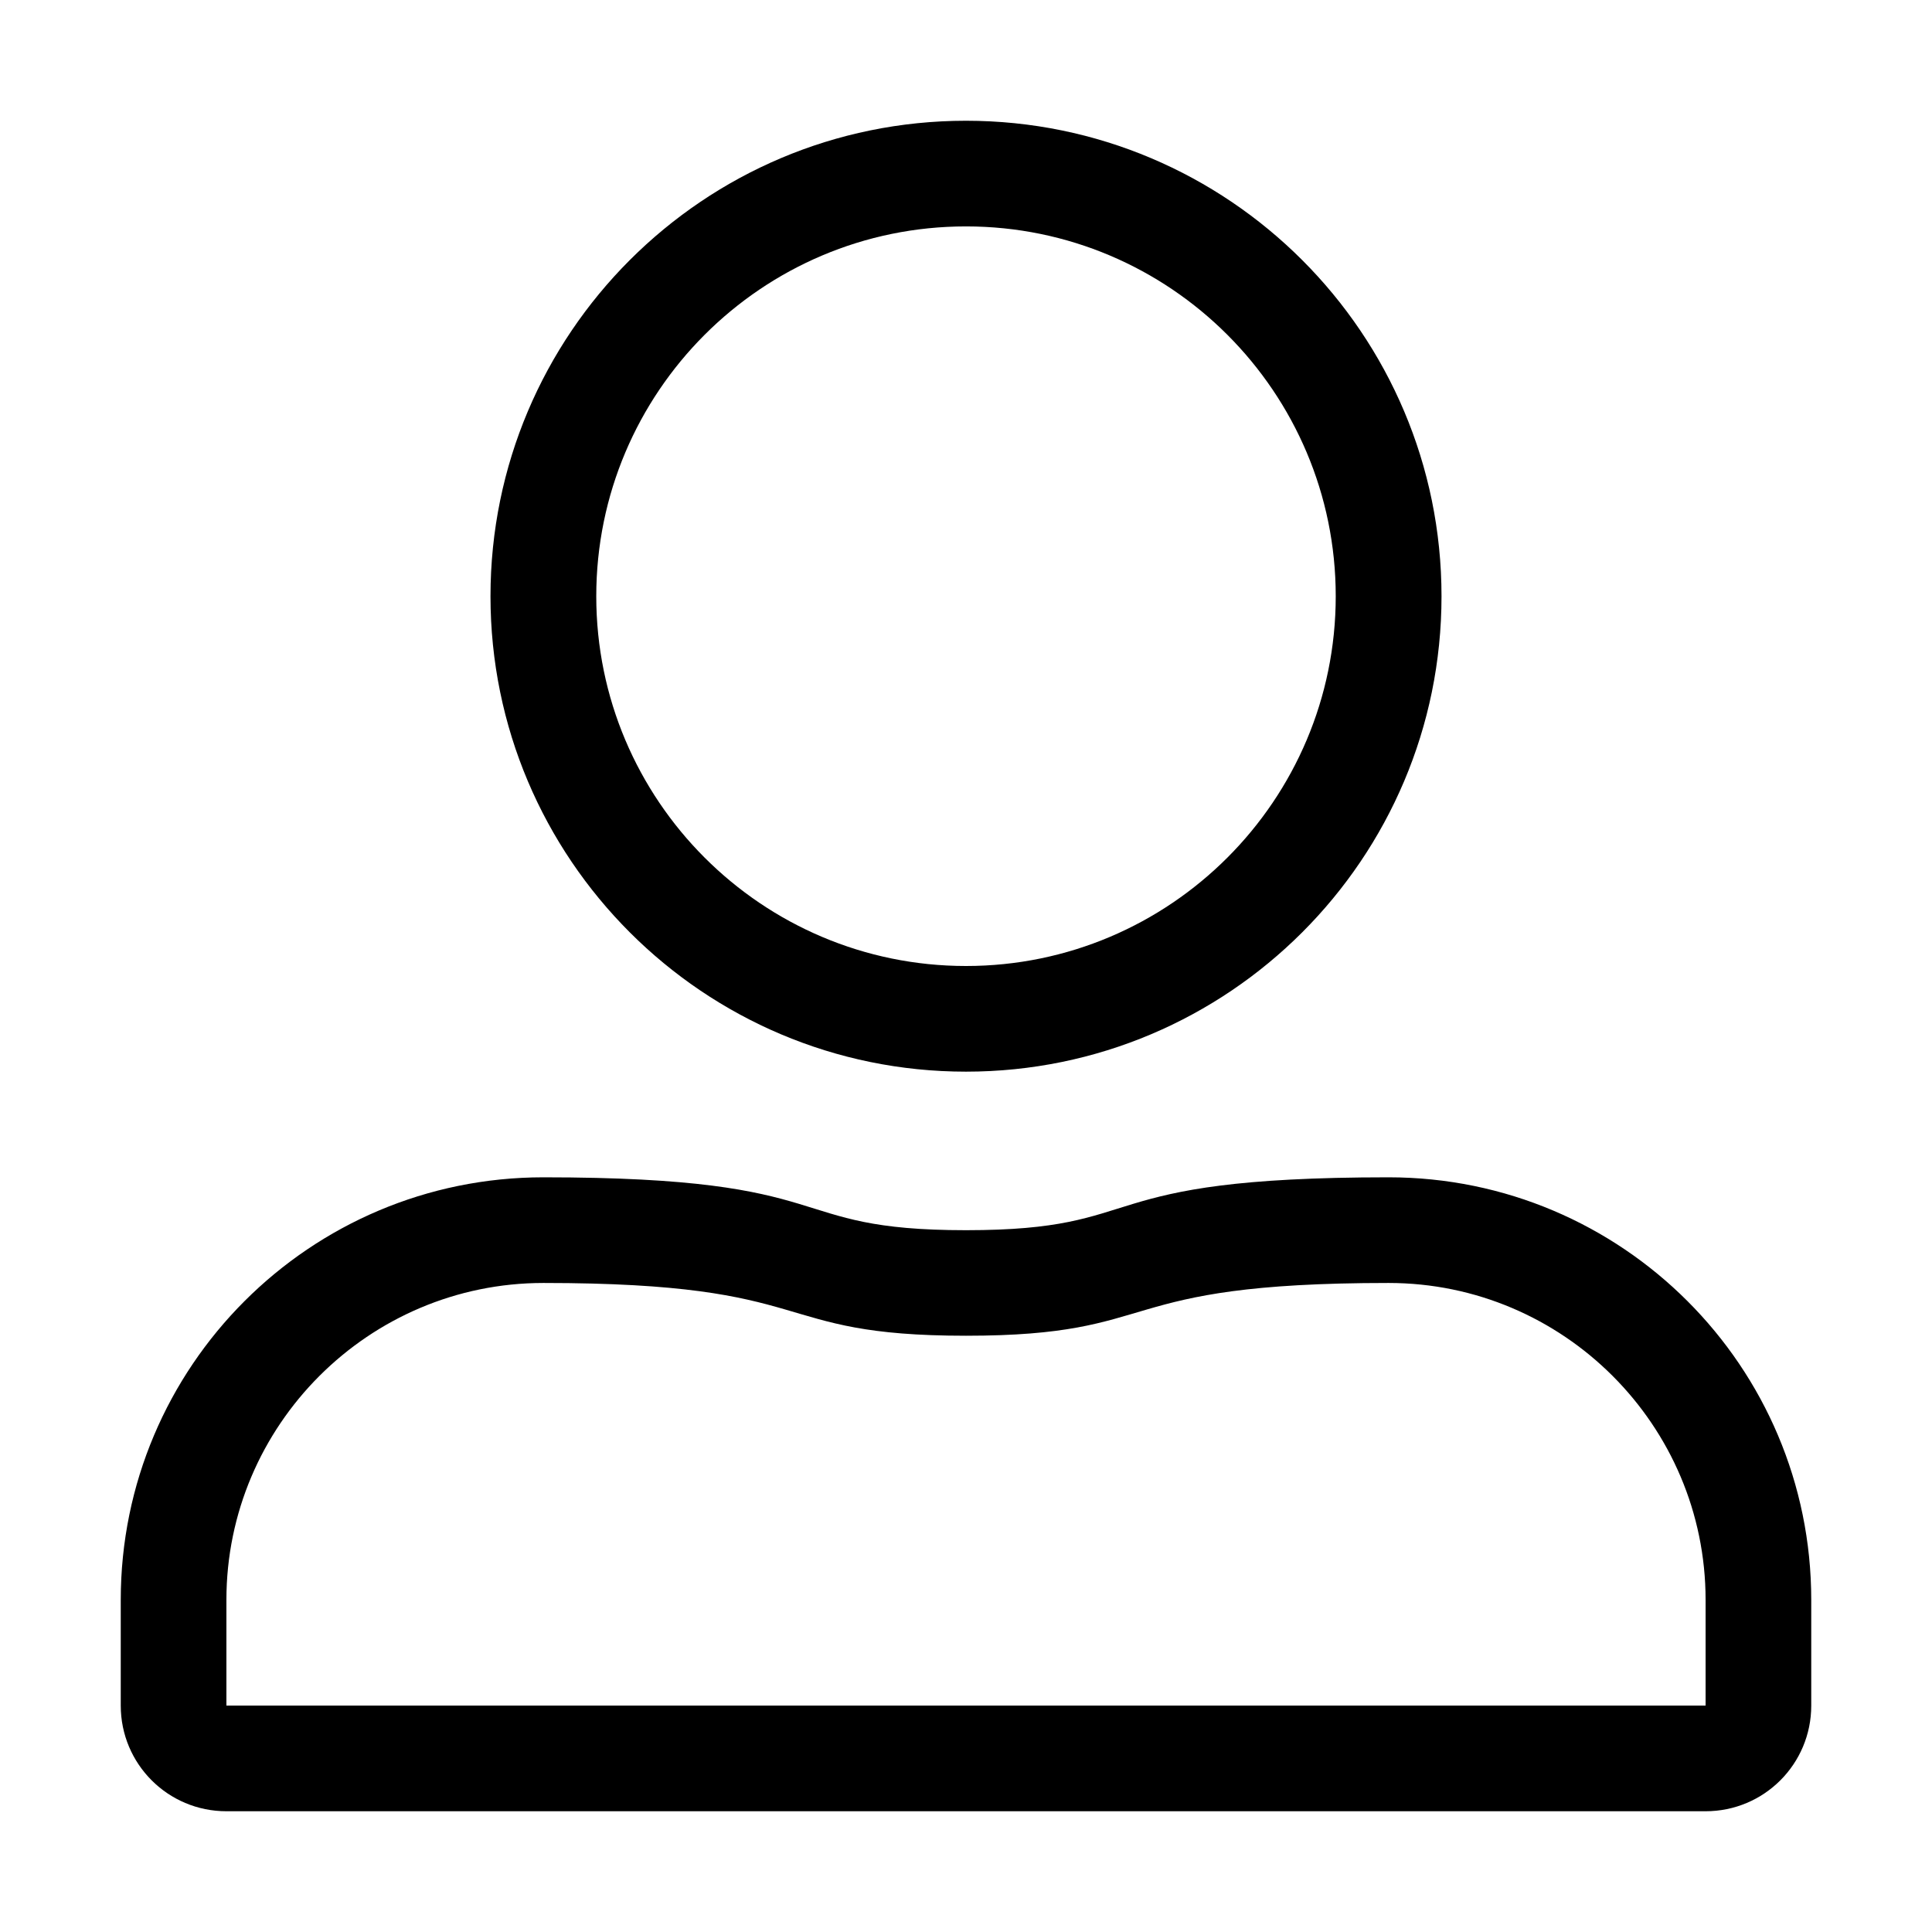
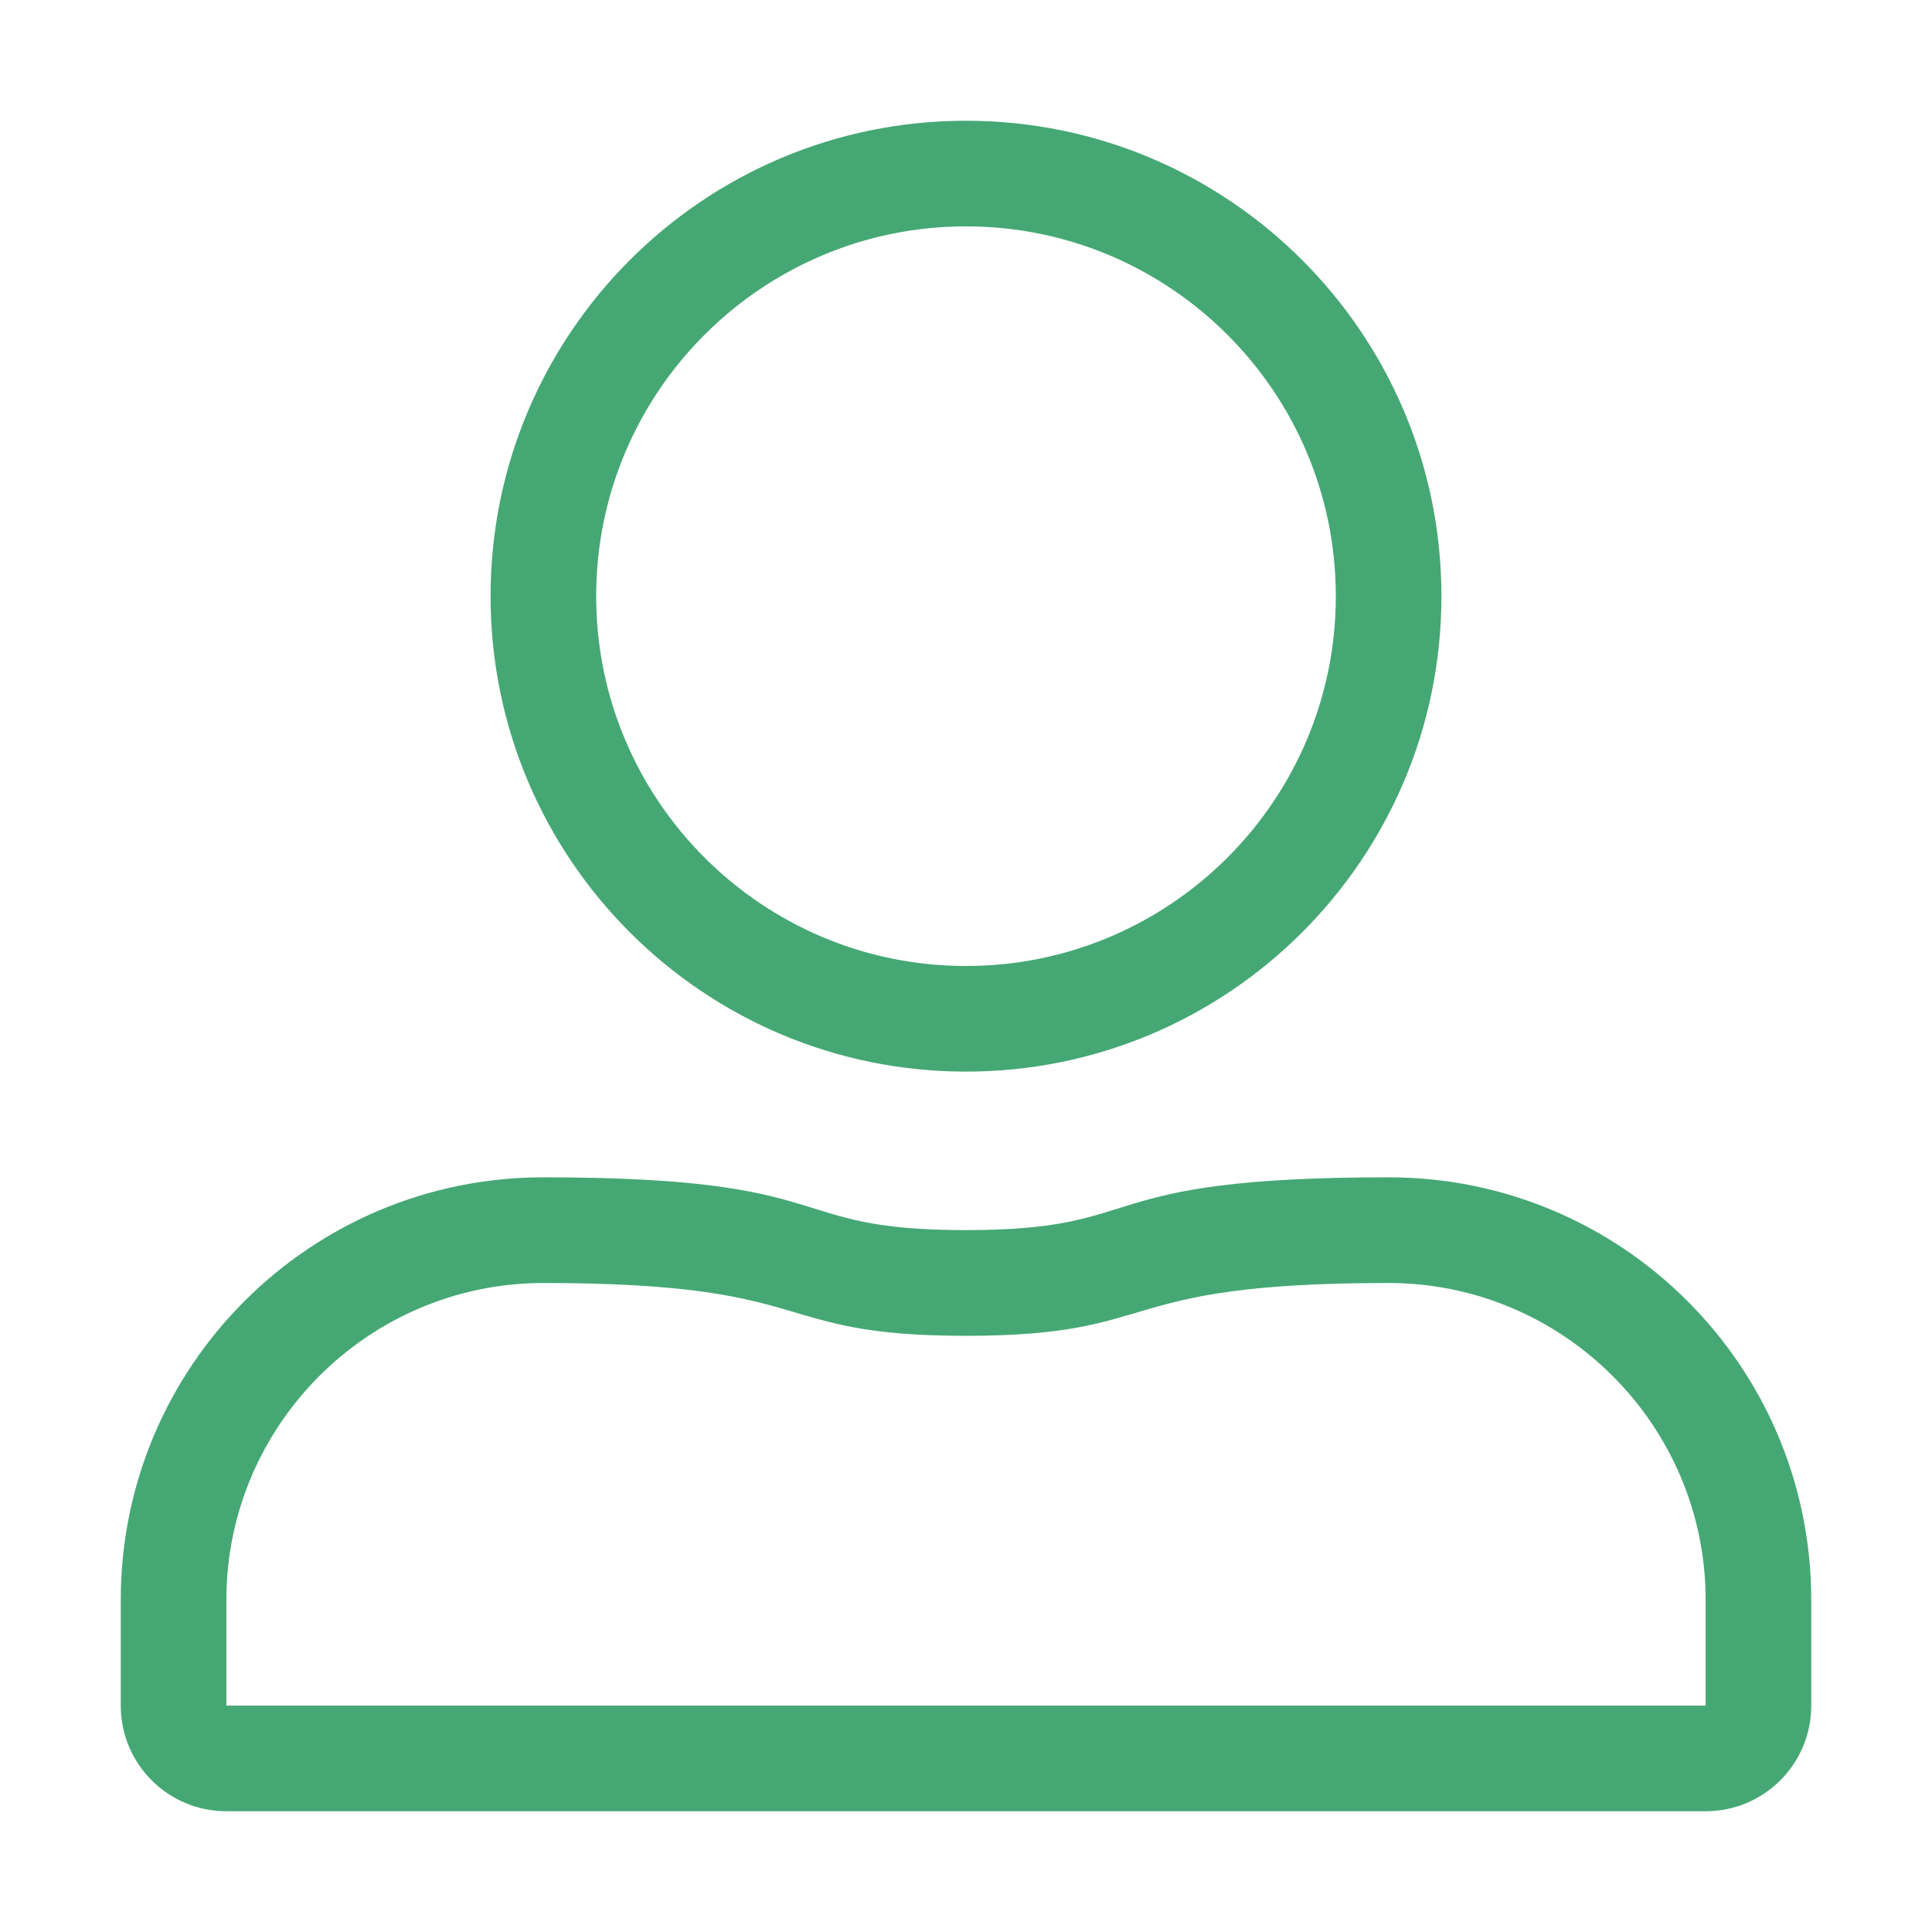
- <svg xmlns="http://www.w3.org/2000/svg" width="16" height="16" viewBox="0 0 16 16" fill="none">
-   <path d="M8 1.875C9.69 1.875 11.062 3.248 11.062 4.938C11.062 6.627 9.69 8 8 8C6.31 8 4.938 6.627 4.938 4.938C4.938 3.248 6.31 1.875 8 1.875ZM11.5 10.625C12.947 10.625 14.125 11.803 14.125 13.25V14.125H1.875V13.25C1.875 11.803 3.054 10.625 4.5 10.625C6.824 10.625 6.34 11.062 8 11.062C9.665 11.062 9.173 10.625 11.5 10.625ZM8 1C5.826 1 4.062 2.764 4.062 4.938C4.062 7.111 5.826 8.875 8 8.875C10.174 8.875 11.938 7.111 11.938 4.938C11.938 2.764 10.174 1 8 1ZM11.5 9.75C8.973 9.75 9.559 10.188 8 10.188C6.447 10.188 7.024 9.75 4.5 9.75C2.567 9.75 1 11.317 1 13.25V14.125C1 14.609 1.391 15 1.875 15H14.125C14.609 15 15 14.609 15 14.125V13.25C15 11.317 13.433 9.75 11.5 9.75Z" fill="black" />
+ <svg xmlns="http://www.w3.org/2000/svg" width="24" height="24" viewBox="0 0 24 24" fill="none">
+   <path d="M12 2.812C14.535 2.812 16.594 4.871 16.594 7.406C16.594 9.941 14.535 12 12 12C9.465 12 7.406 9.941 7.406 7.406C7.406 4.871 9.465 2.812 12 2.812ZM17.25 15.938C19.42 15.938 21.188 17.705 21.188 19.875V21.188H2.812V19.875C2.812 17.705 4.58 15.938 6.75 15.938C10.236 15.938 9.51 16.594 12 16.594C14.498 16.594 13.76 15.938 17.25 15.938ZM12 1.5C8.739 1.5 6.094 4.146 6.094 7.406C6.094 10.667 8.739 13.312 12 13.312C15.261 13.312 17.906 10.667 17.906 7.406C17.906 4.146 15.261 1.5 12 1.5ZM17.25 14.625C13.46 14.625 14.338 15.281 12 15.281C9.67 15.281 10.536 14.625 6.75 14.625C3.85 14.625 1.5 16.975 1.5 19.875V21.188C1.5 21.913 2.087 22.5 2.812 22.5H21.188C21.913 22.5 22.5 21.913 22.5 21.188V19.875C22.5 16.975 20.15 14.625 17.25 14.625Z" fill="#45A874" />
</svg>
